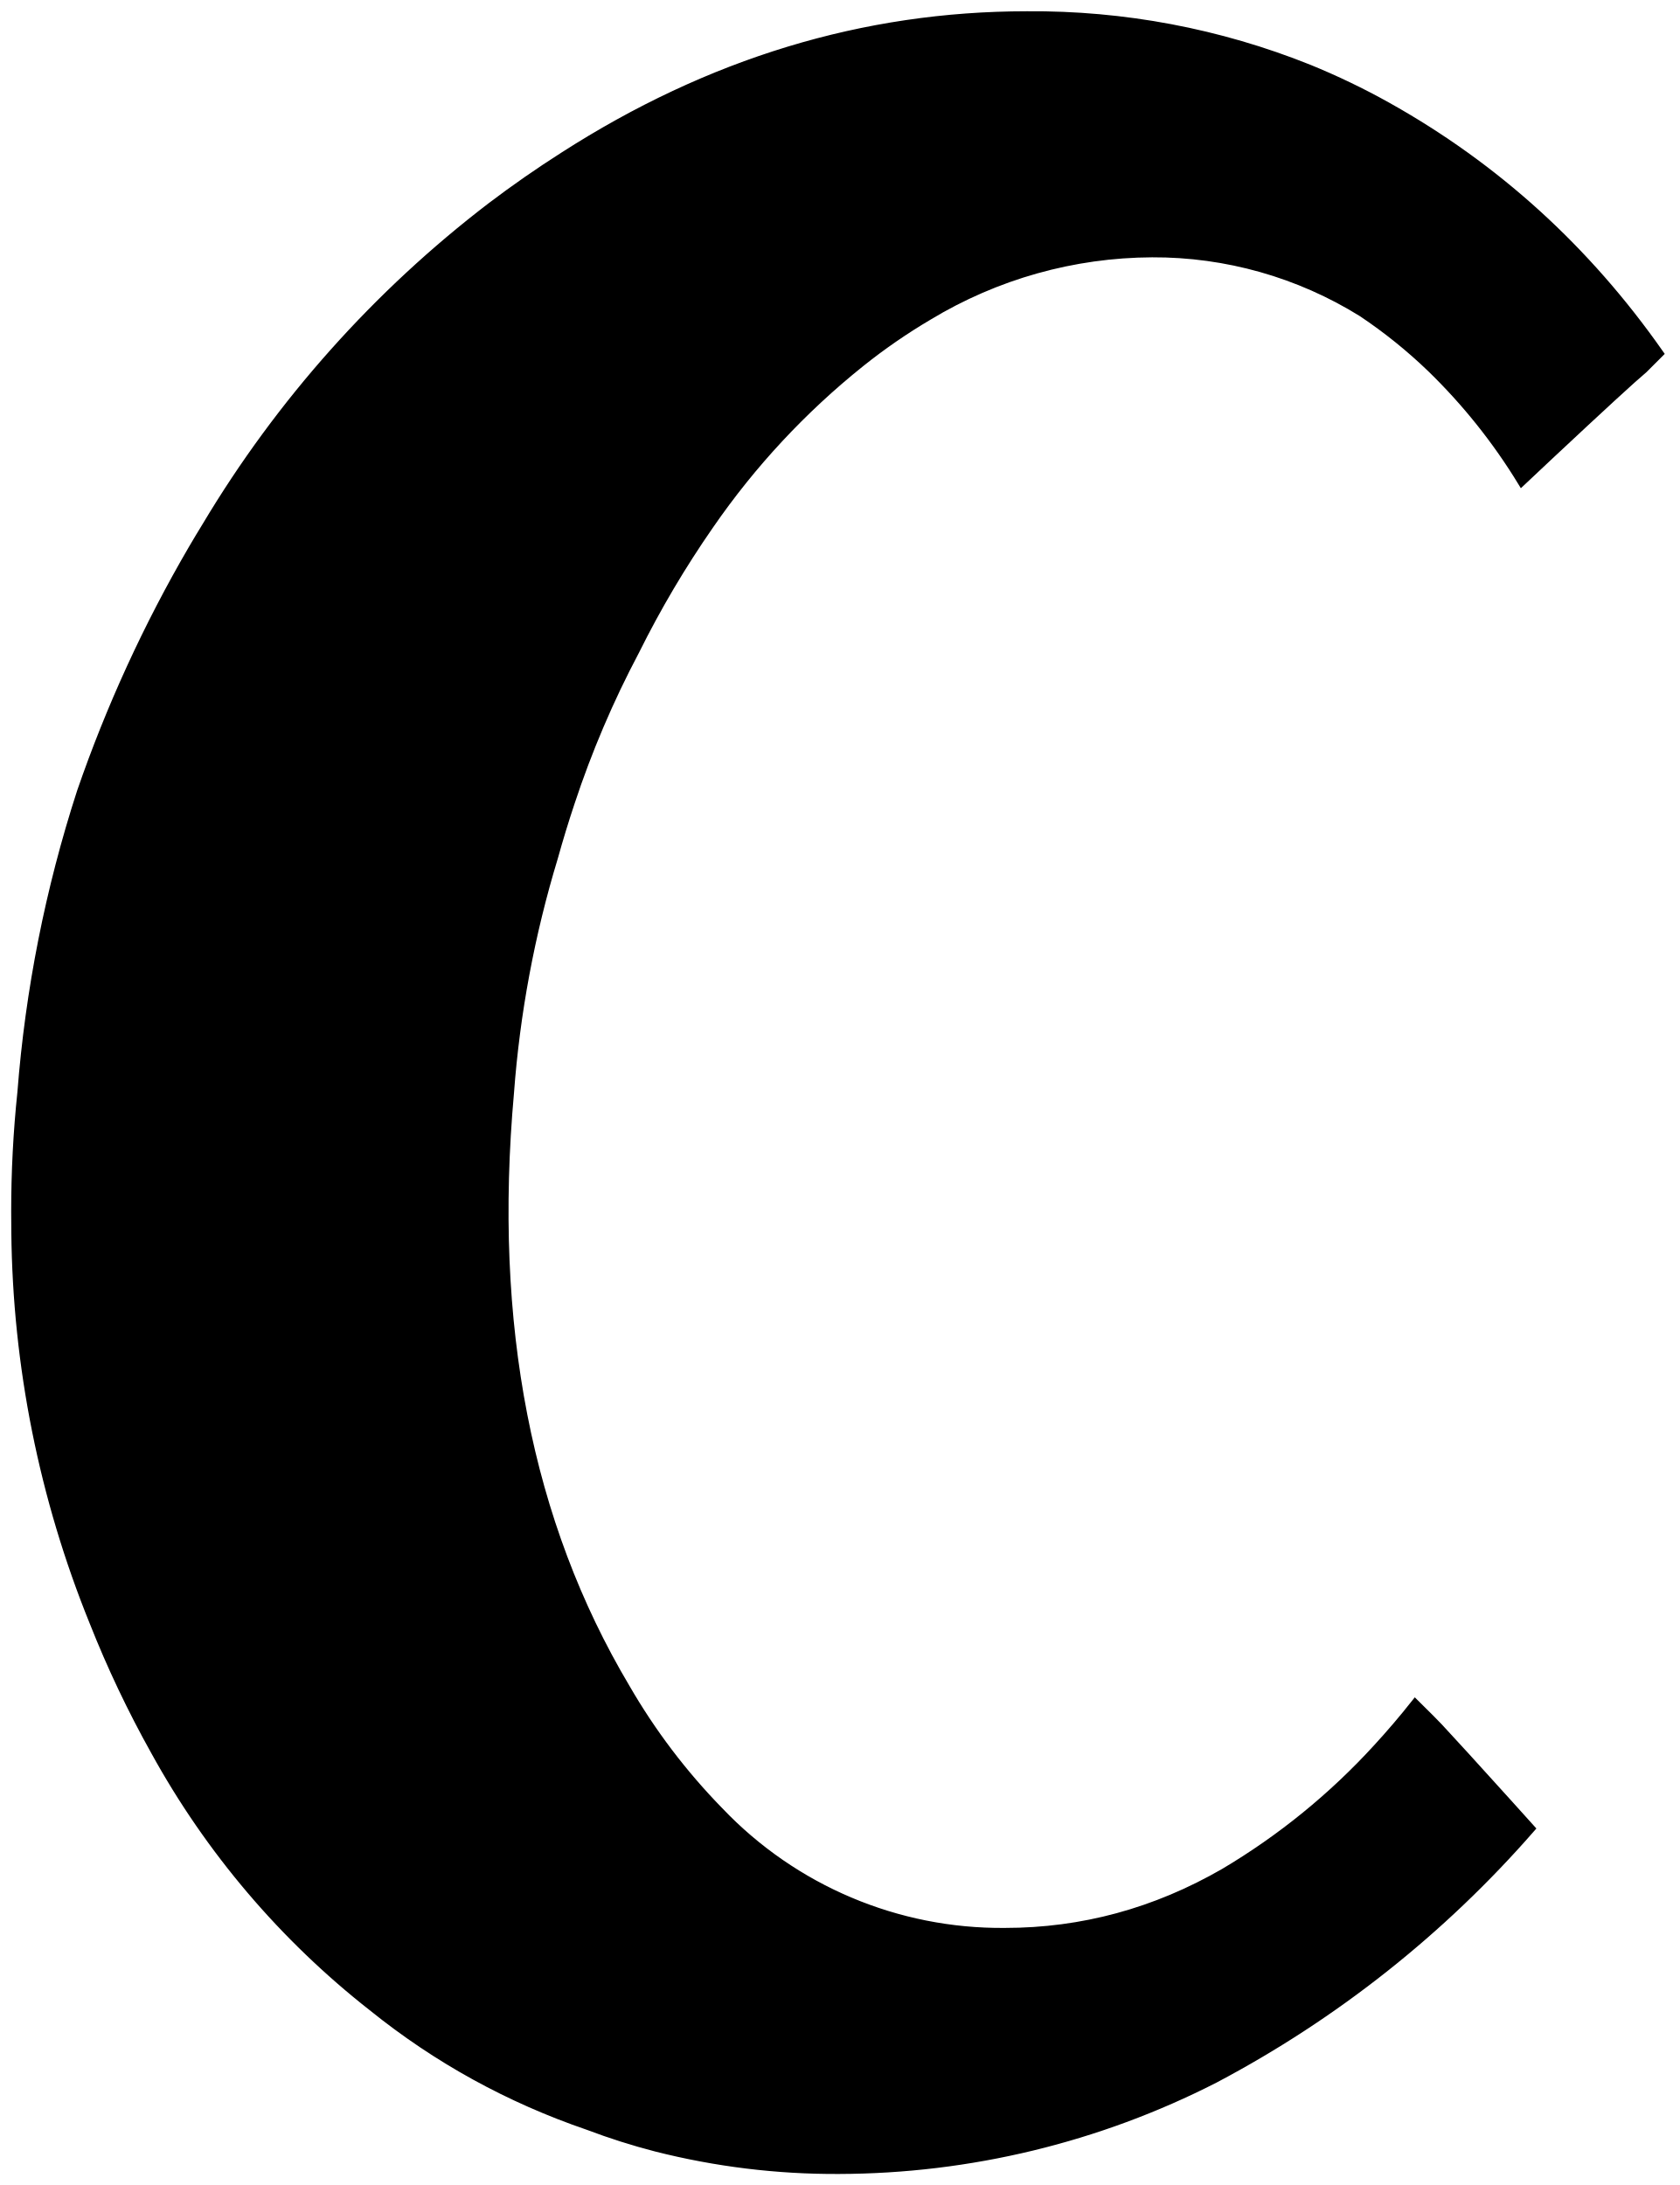
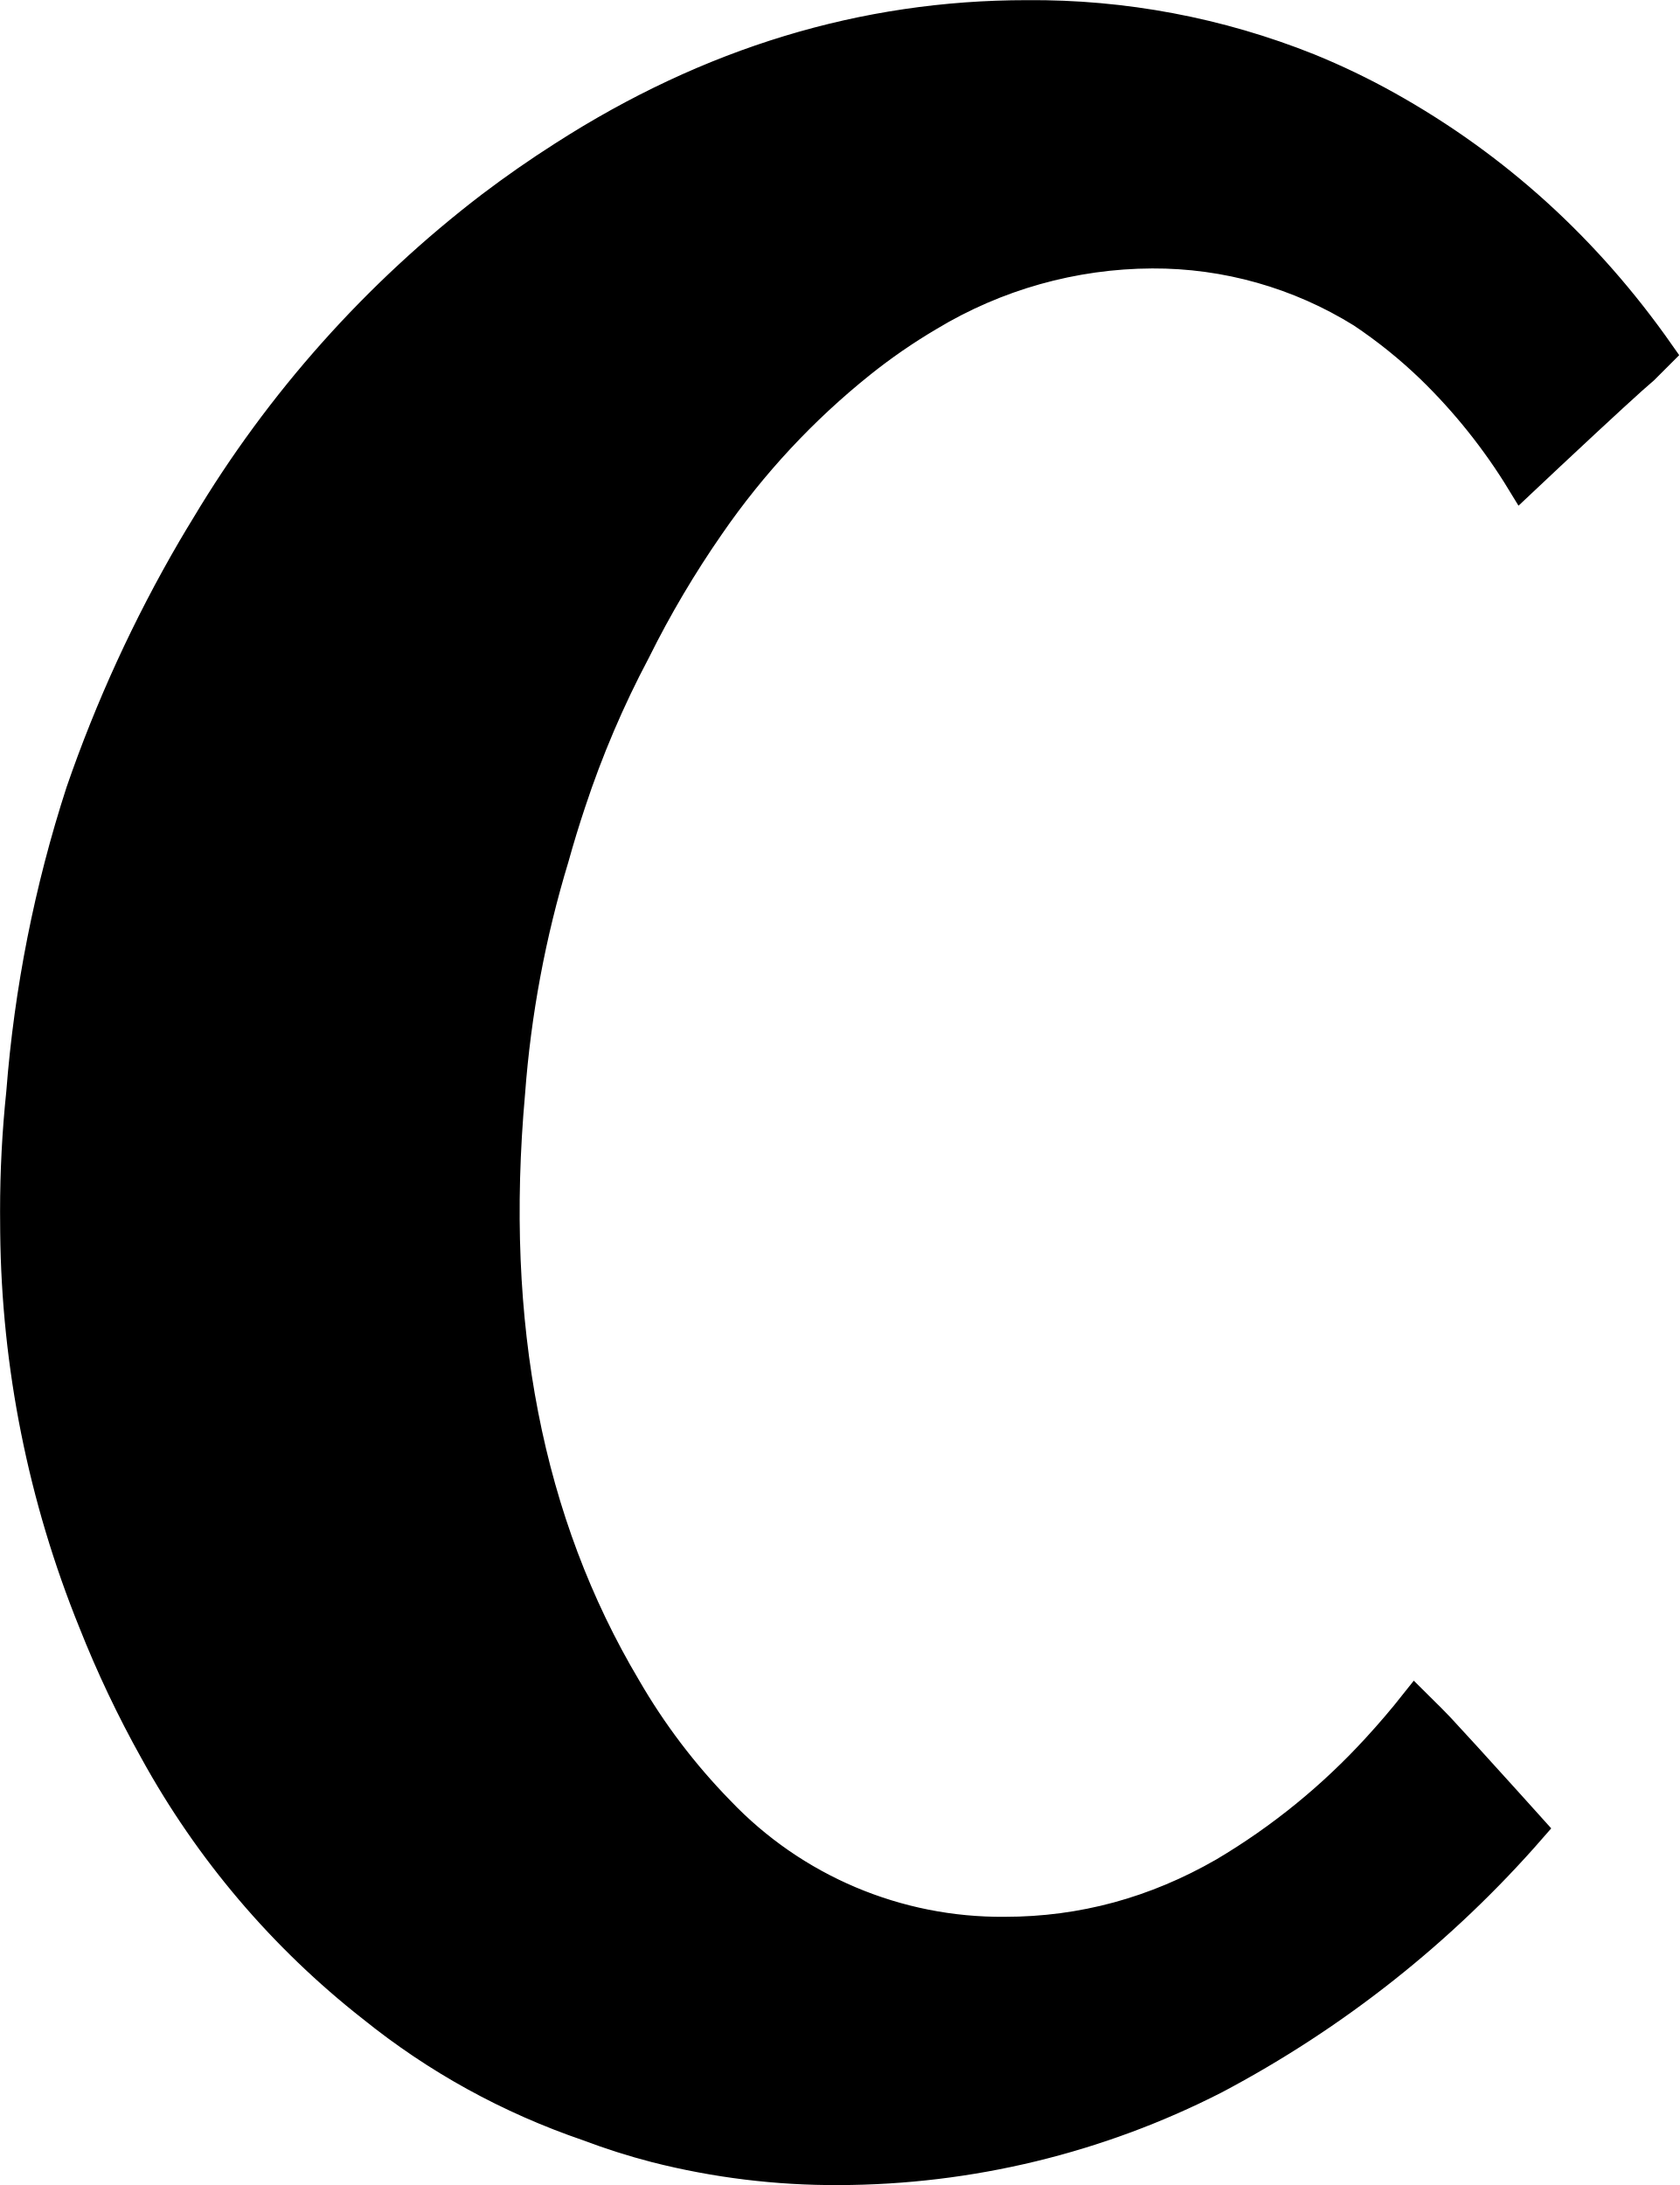
- <svg xmlns="http://www.w3.org/2000/svg" width="52.356" height="68.133" viewBox="0 0 13.852 18.027">
-   <path d="m111.632 54.893.13.129a3.559 3.559 0 0 1 .068.07q.157.168.567.622a187.797 187.797 0 0 1 .191.212 9.106 9.106 0 0 1-2.61 2.067 6.853 6.853 0 0 1-3.1.75 6.008 6.008 0 0 1-1.51-.185 5.38 5.38 0 0 1-.557-.177q-.982-.336-1.783-.982a6.925 6.925 0 0 1-1.794-2.112 8.848 8.848 0 0 1-.506-1.066 8.794 8.794 0 0 1-.644-3.216 10.039 10.039 0 0 1-.001-.169 9.373 9.373 0 0 1 .051-.982 10.733 10.733 0 0 1 .491-2.48 11.281 11.281 0 0 1 .92-2.006 10.397 10.397 0 0 1 .114-.19 9.372 9.372 0 0 1 2.351-2.636 8.969 8.969 0 0 1 .595-.414q1.808-1.162 3.824-1.162a6.113 6.113 0 0 1 2.326.439 5.85 5.85 0 0 1 .645.31q1.343.75 2.248 2.041l-.13.13q-.132.11-.773.71a189.32 189.32 0 0 0-.234.22 4.761 4.761 0 0 0-.748-.937 4.113 4.113 0 0 0-.57-.459 3.253 3.253 0 0 0-1.731-.49 3.595 3.595 0 0 0-1.845.519 4.798 4.798 0 0 0-.558.385 6.275 6.275 0 0 0-1.247 1.34 8.233 8.233 0 0 0-.613 1.037 8.08 8.08 0 0 0-.533 1.25 9.372 9.372 0 0 0-.139.455 8.963 8.963 0 0 0-.362 1.938q-.258 2.868.956 4.91a5.122 5.122 0 0 0 .772 1.018 3.21 3.21 0 0 0 2.355.997q.956 0 1.808-.491a5.53 5.53 0 0 0 1.263-1.028 6.543 6.543 0 0 0 .313-.367z" vector-effect="non-scaling-stroke" style="fill:#000;stroke:#000;stroke-width:.066mm" transform="translate(-99.958 -40.84)" />
+ <svg xmlns="http://www.w3.org/2000/svg" height="68.133" viewBox="0 0 13.852 18.027" width="52.356">
+   <path d="m111.632 54.893.13.129a3.559 3.559 0 0 1 .068.07q.157.168.567.622a187.797 187.797 0 0 1 .191.212 9.106 9.106 0 0 1 -2.61 2.067 6.853 6.853 0 0 1 -3.1.75 6.008 6.008 0 0 1 -1.51-.185 5.38 5.38 0 0 1 -.557-.177q-.982-.336-1.783-.982a6.925 6.925 0 0 1 -1.794-2.112 8.848 8.848 0 0 1 -.506-1.066 8.794 8.794 0 0 1 -.644-3.216 10.039 10.039 0 0 1 -.001-.169 9.373 9.373 0 0 1 .051-.982 10.733 10.733 0 0 1 .491-2.48 11.281 11.281 0 0 1 .92-2.006 10.397 10.397 0 0 1 .114-.19 9.372 9.372 0 0 1 2.351-2.636 8.969 8.969 0 0 1 .595-.414q1.808-1.162 3.824-1.162a6.113 6.113 0 0 1 2.326.439 5.85 5.85 0 0 1 .645.31q1.343.75 2.248 2.041l-.13.13q-.132.11-.773.71a189.32 189.32 0 0 0 -.234.22 4.761 4.761 0 0 0 -.748-.937 4.113 4.113 0 0 0 -.57-.459 3.253 3.253 0 0 0 -1.731-.49 3.595 3.595 0 0 0 -1.845.519 4.798 4.798 0 0 0 -.558.385 6.275 6.275 0 0 0 -1.247 1.34 8.233 8.233 0 0 0 -.613 1.037 8.08 8.08 0 0 0 -.533 1.25 9.372 9.372 0 0 0 -.139.455 8.963 8.963 0 0 0 -.362 1.938q-.258 2.868.956 4.91a5.122 5.122 0 0 0 .772 1.018 3.21 3.21 0 0 0 2.355.997q.956 0 1.808-.491a5.53 5.53 0 0 0 1.263-1.028 6.543 6.543 0 0 0 .313-.367z" stroke="#000" stroke-width=".066mm" transform="translate(-99.958 -40.84)" />
</svg>
